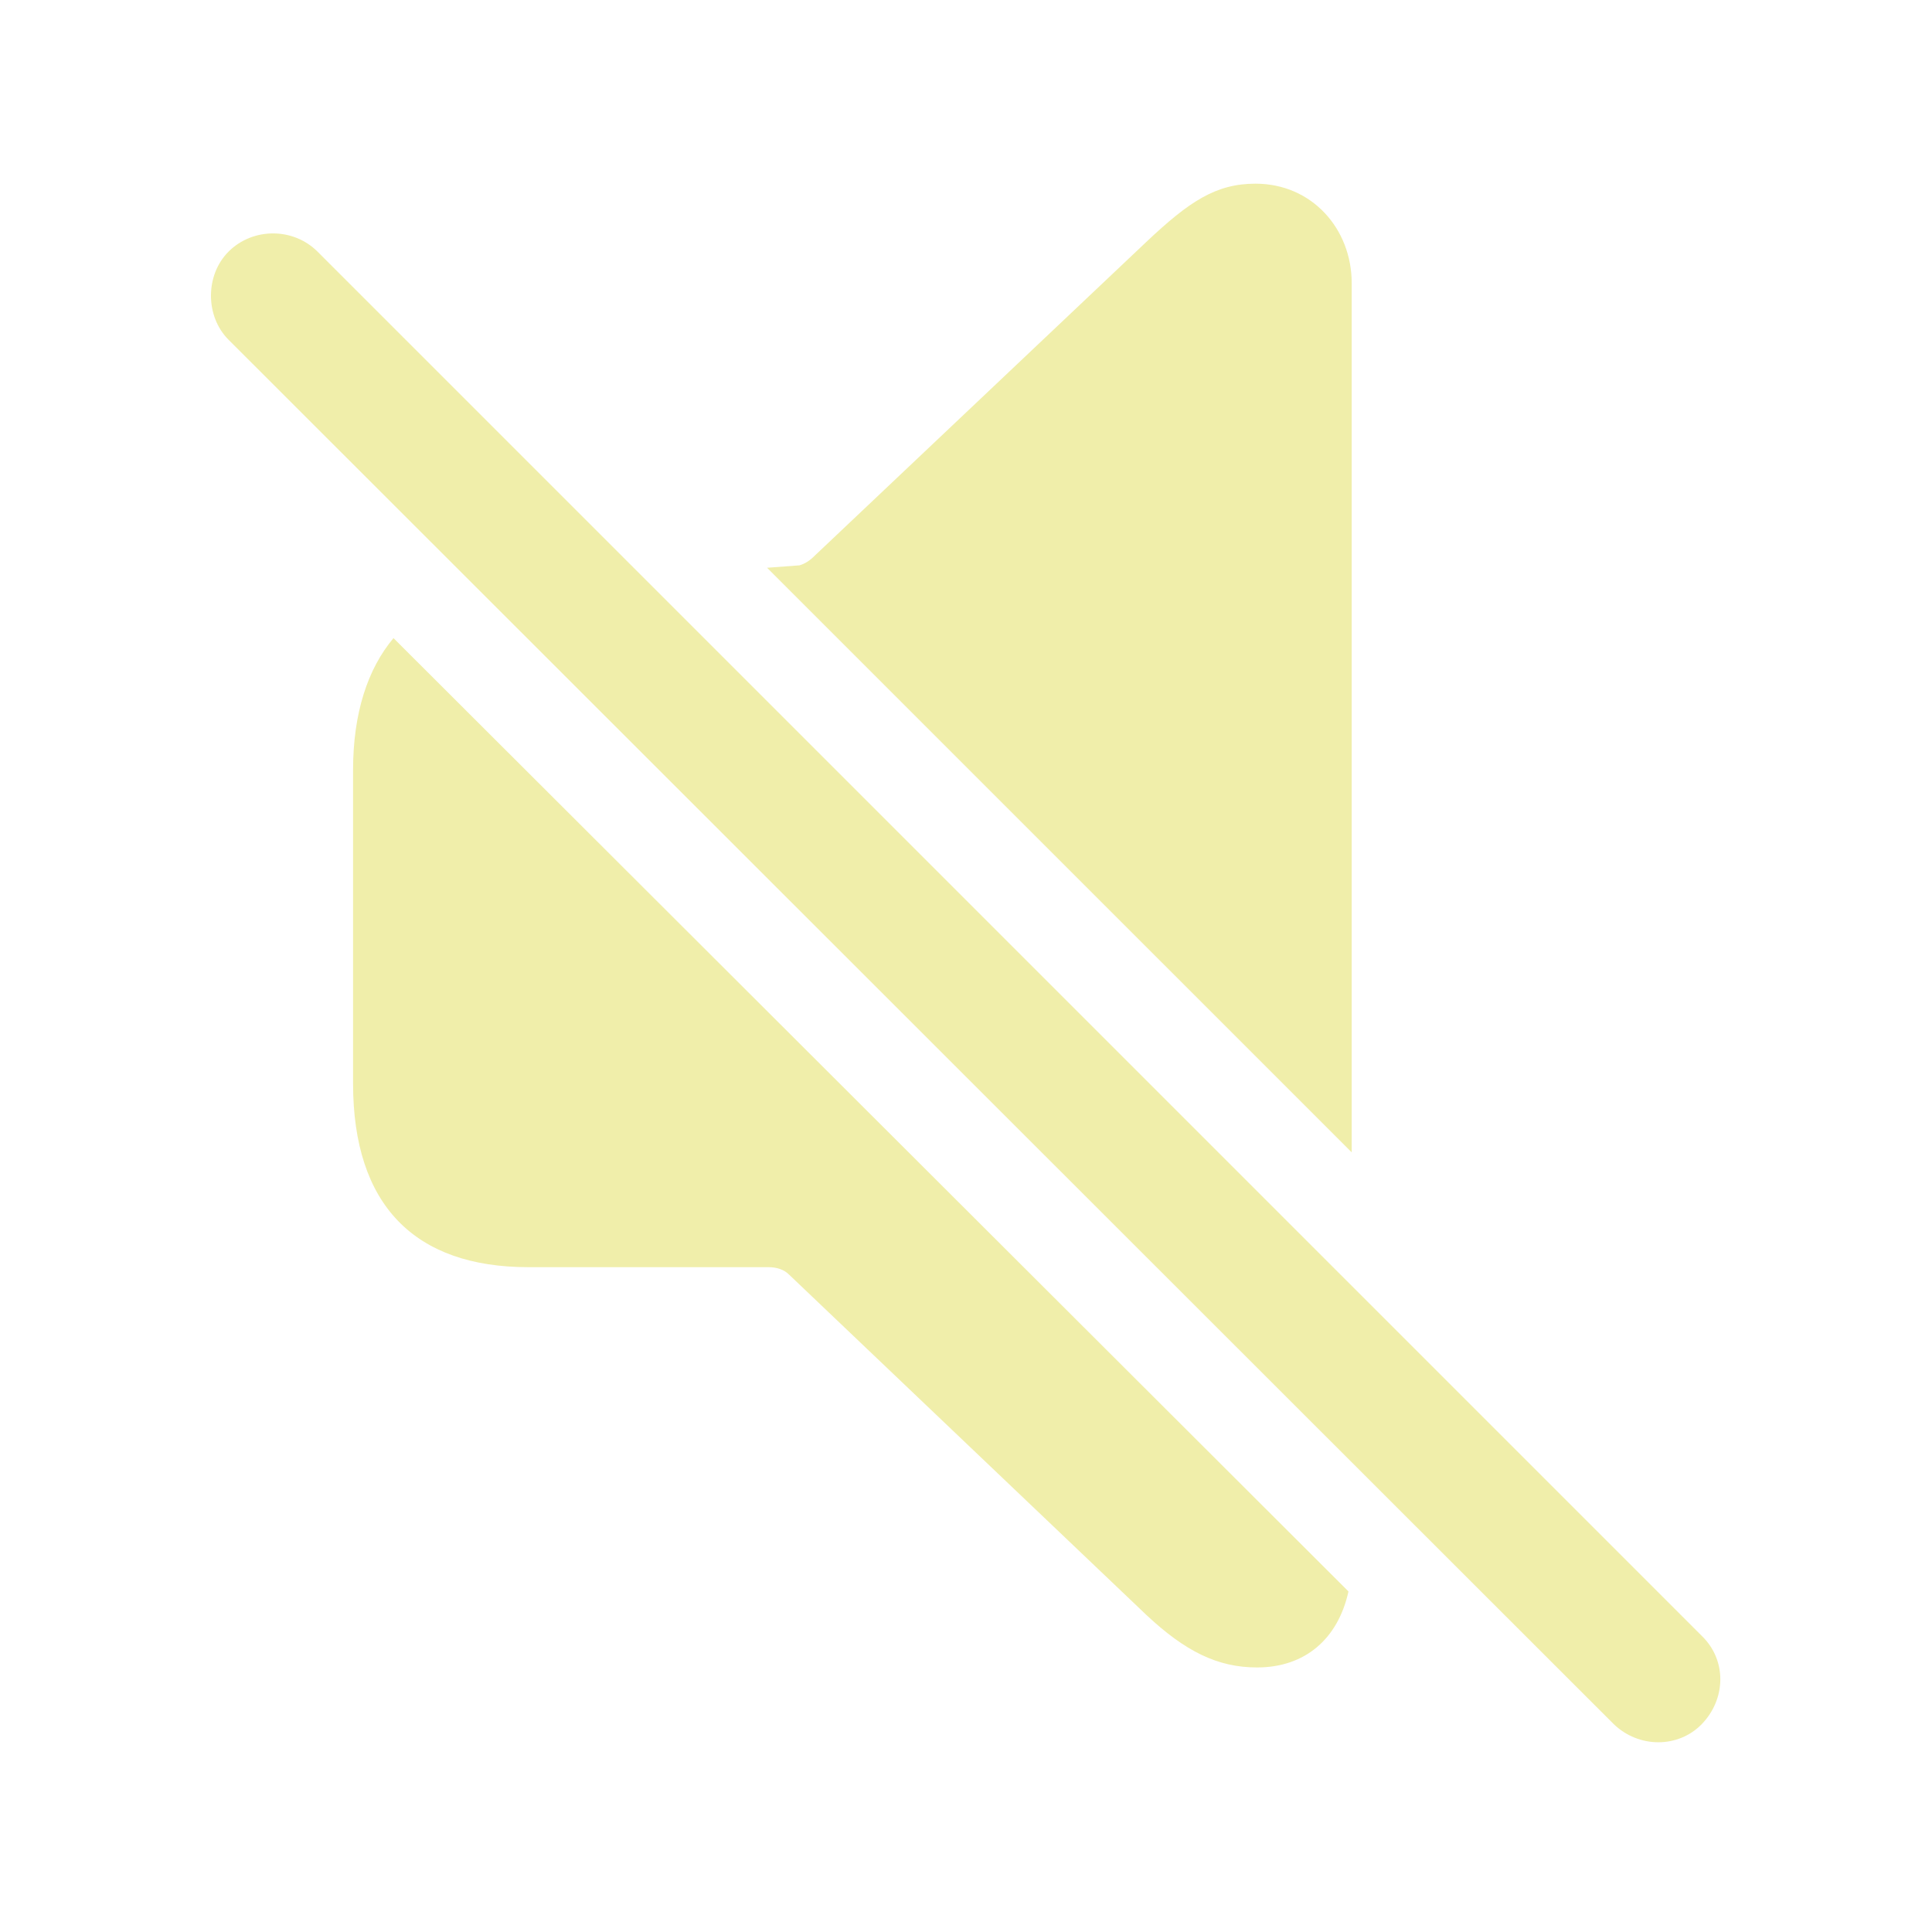
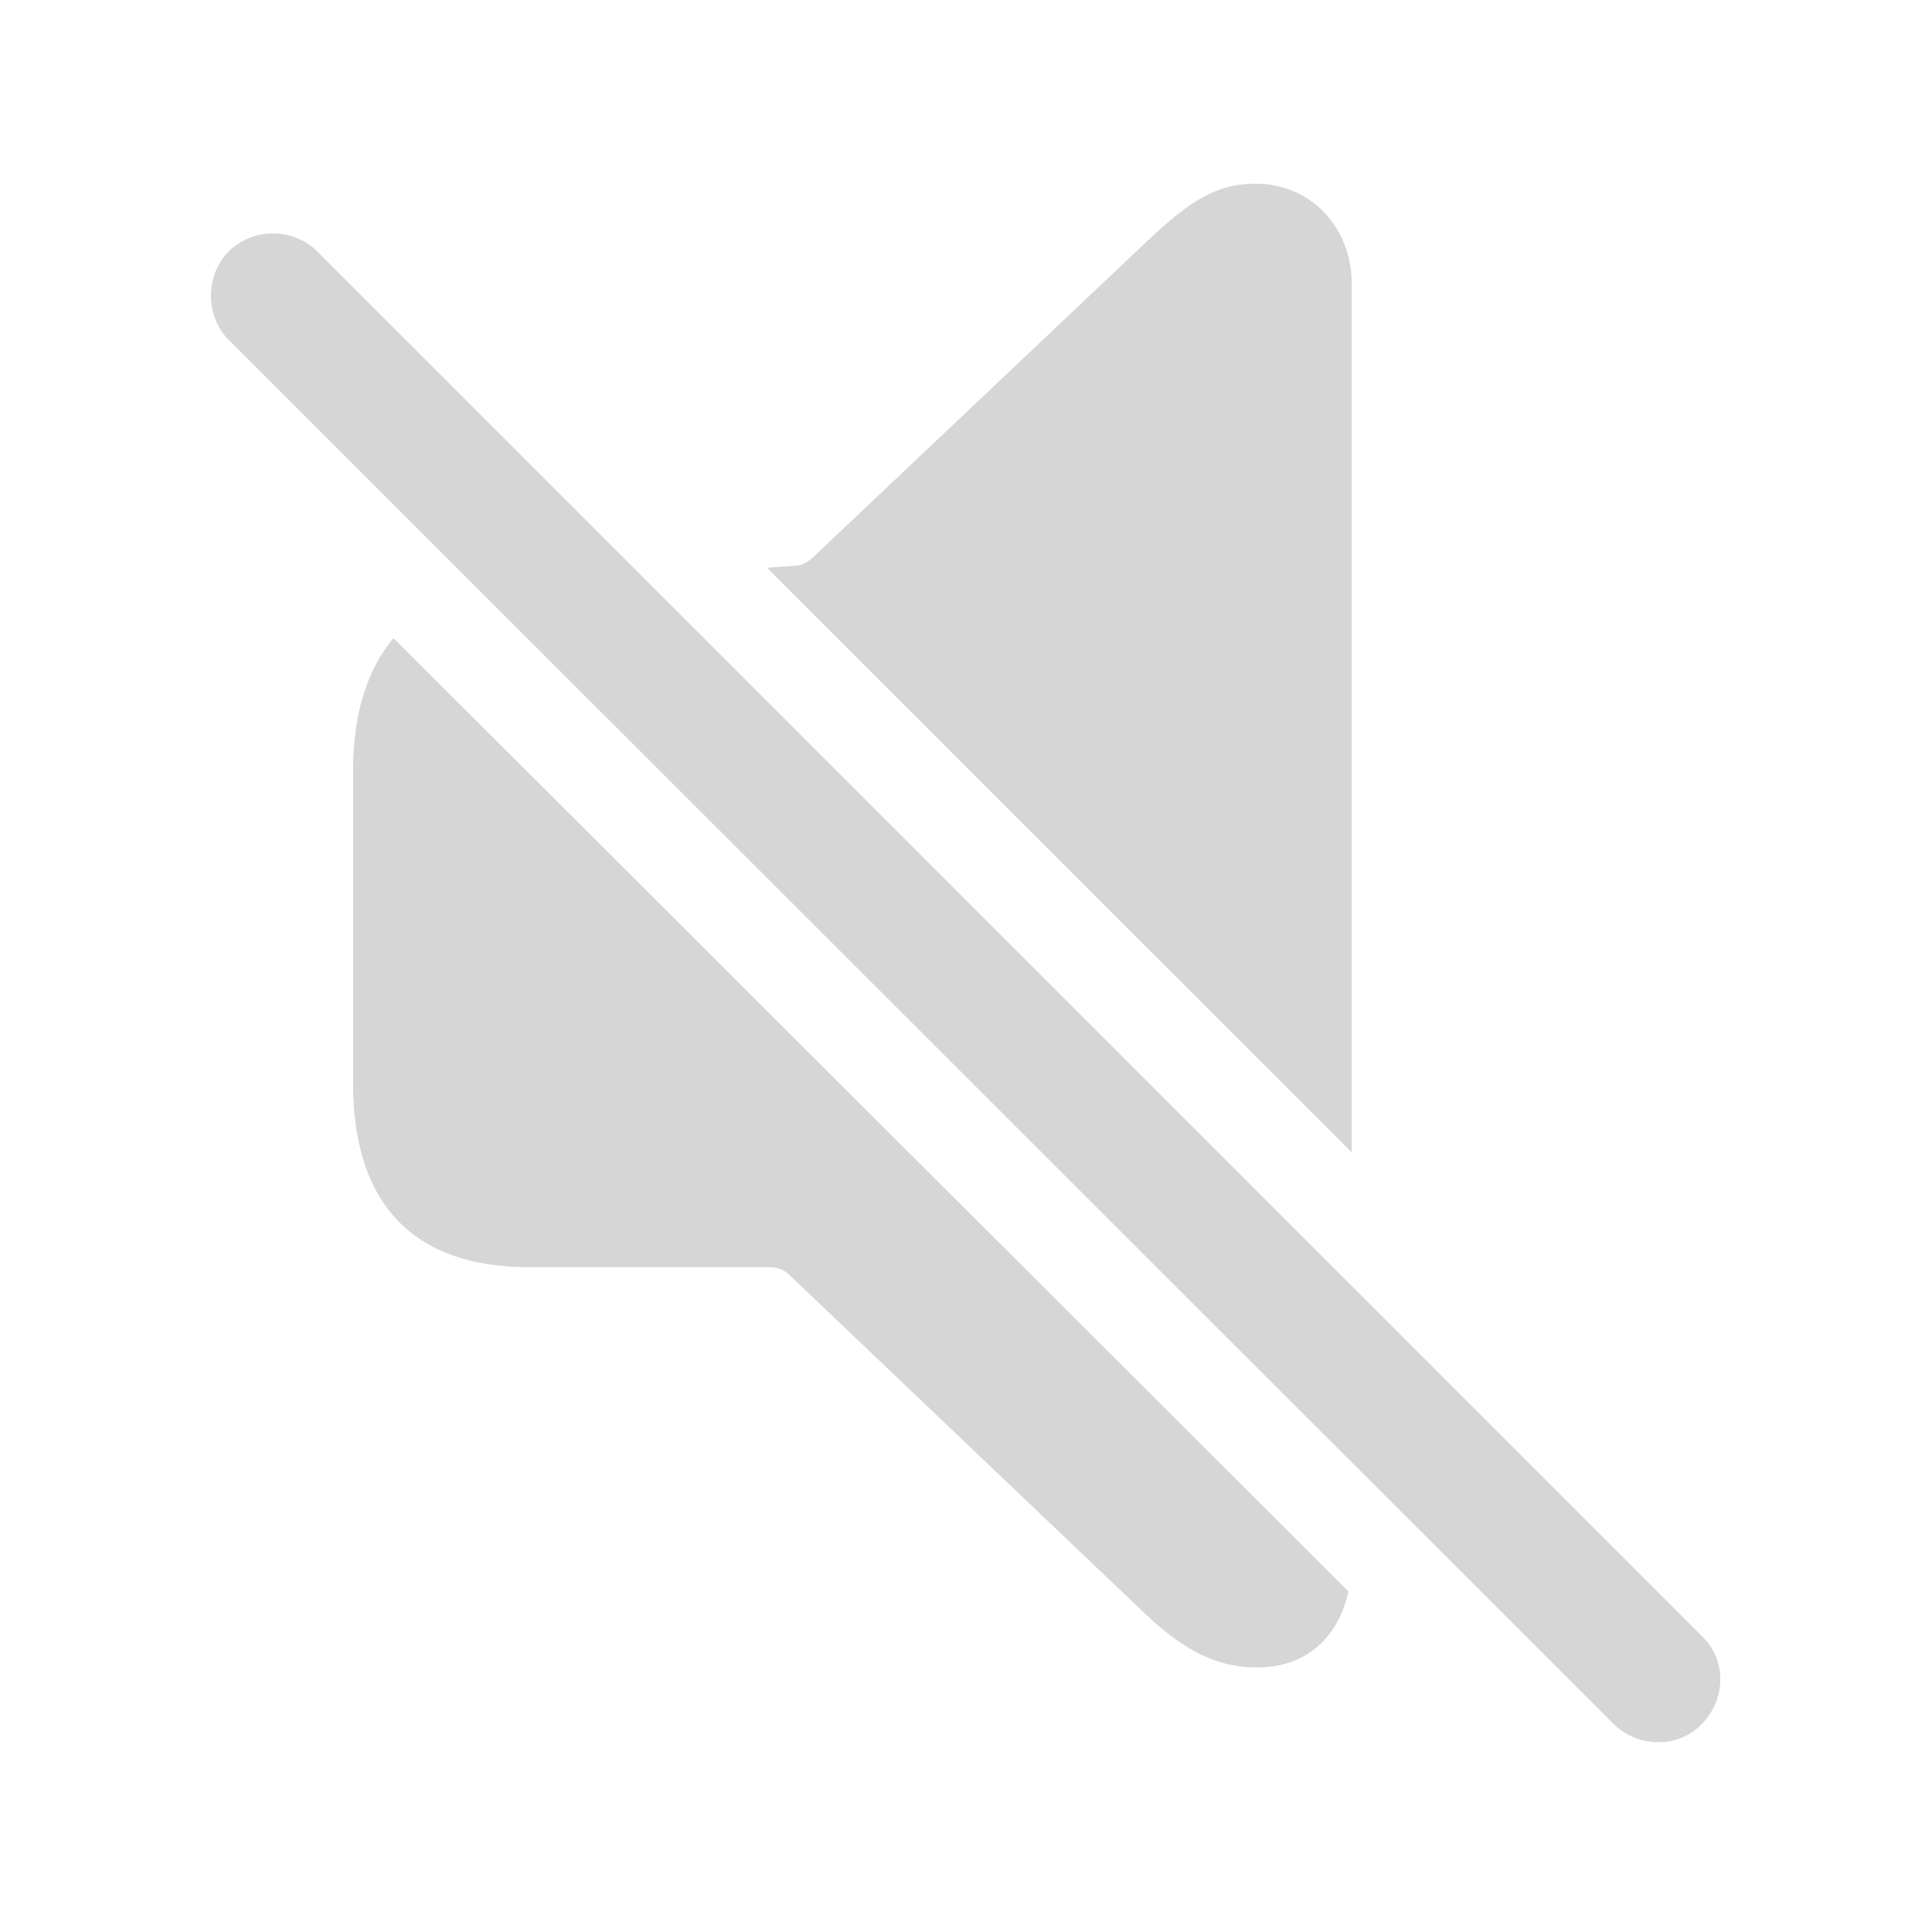
- <svg fill="#F0EEAA" width="120px" height="120px" viewBox="0 0 56 56">
+ <svg fill="#D6D6D6" width="120px" height="120px" viewBox="0 0 56 56">
  <path d="M 39.18 33.402 L 39.18 8.207 C 39.18 6.637 38.031 5.324 36.391 5.324 C 35.242 5.324 34.469 5.84 33.227 7.012 L 23.617 16.105 C 23.477 16.246 23.336 16.34 23.172 16.387 L 22.234 16.457 Z M 46.773 49.973 C 47.5 50.676 48.648 50.676 49.328 49.973 C 50.031 49.246 50.055 48.121 49.328 47.418 L 9.203 7.293 C 8.5 6.59 7.328 6.59 6.625 7.293 C 5.945 7.973 5.945 9.168 6.625 9.848 Z M 36.437 48.332 C 37.82 48.332 38.781 47.512 39.086 46.129 L 11.406 18.496 C 10.656 19.387 10.234 20.676 10.234 22.316 L 10.234 31.41 C 10.234 34.926 12.015 36.73 15.32 36.73 L 22.281 36.73 C 22.515 36.73 22.727 36.801 22.867 36.941 L 33.227 46.809 C 34.352 47.863 35.289 48.332 36.437 48.332 Z" />
</svg>
